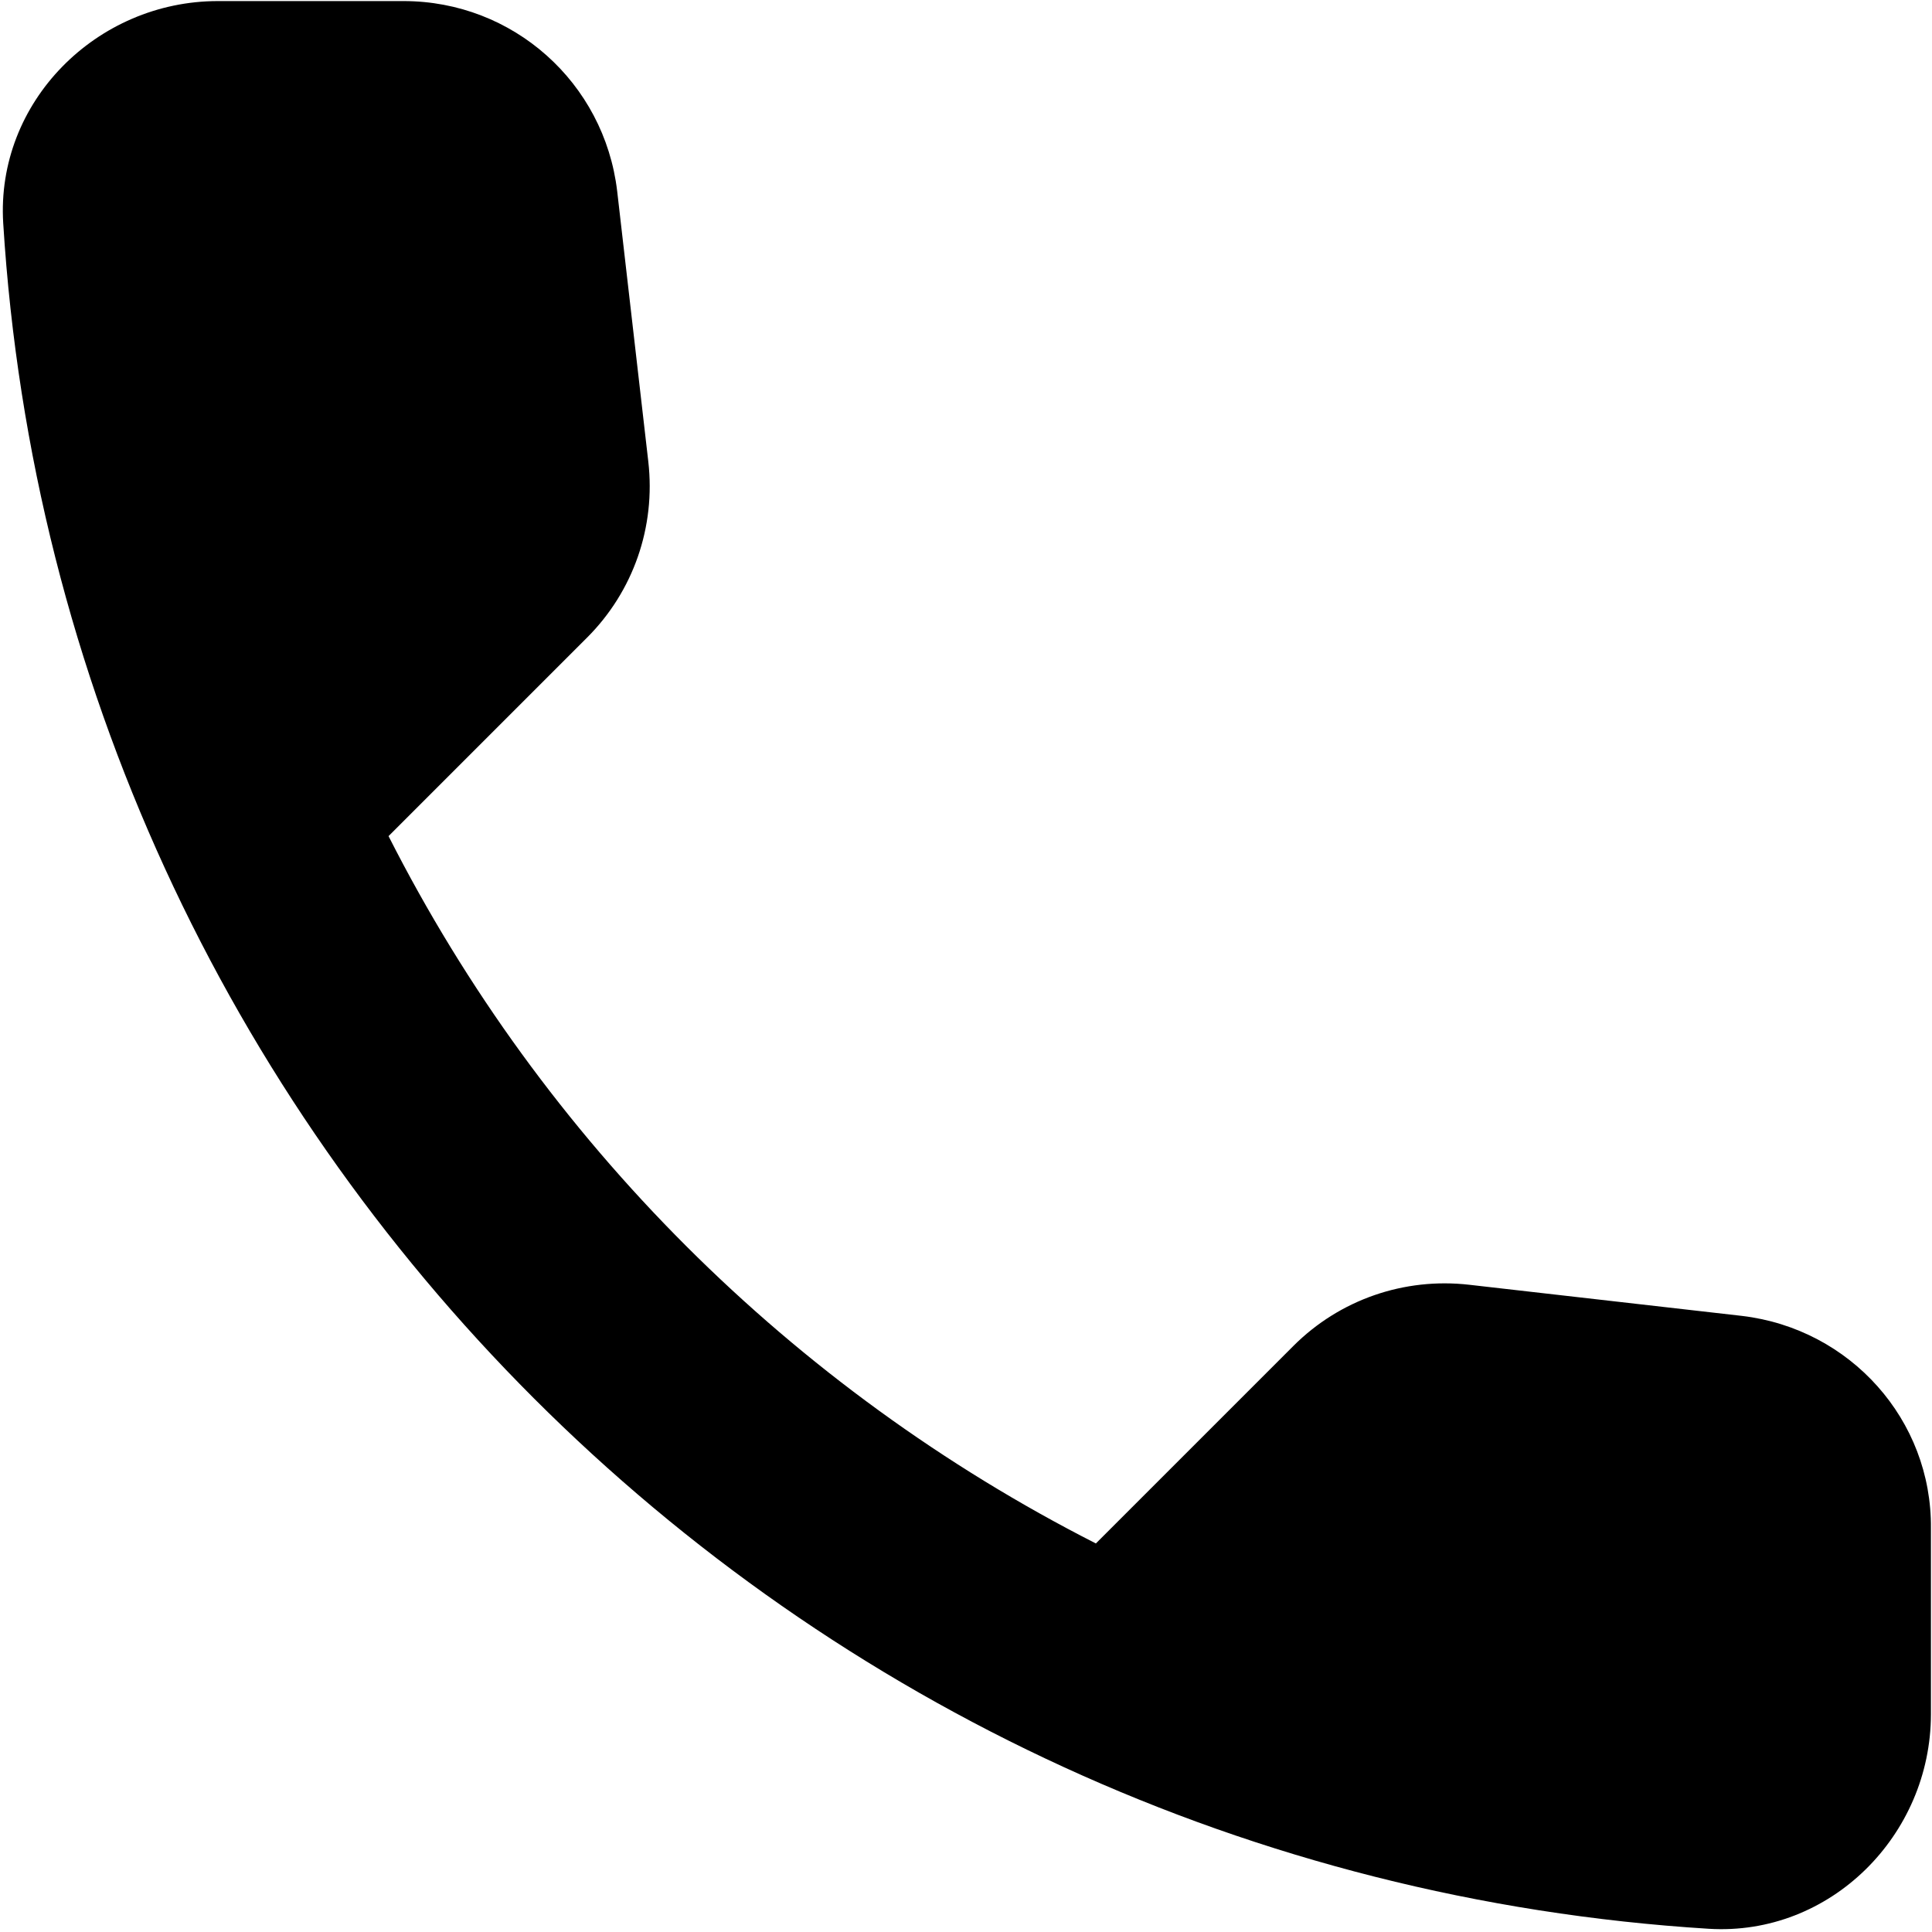
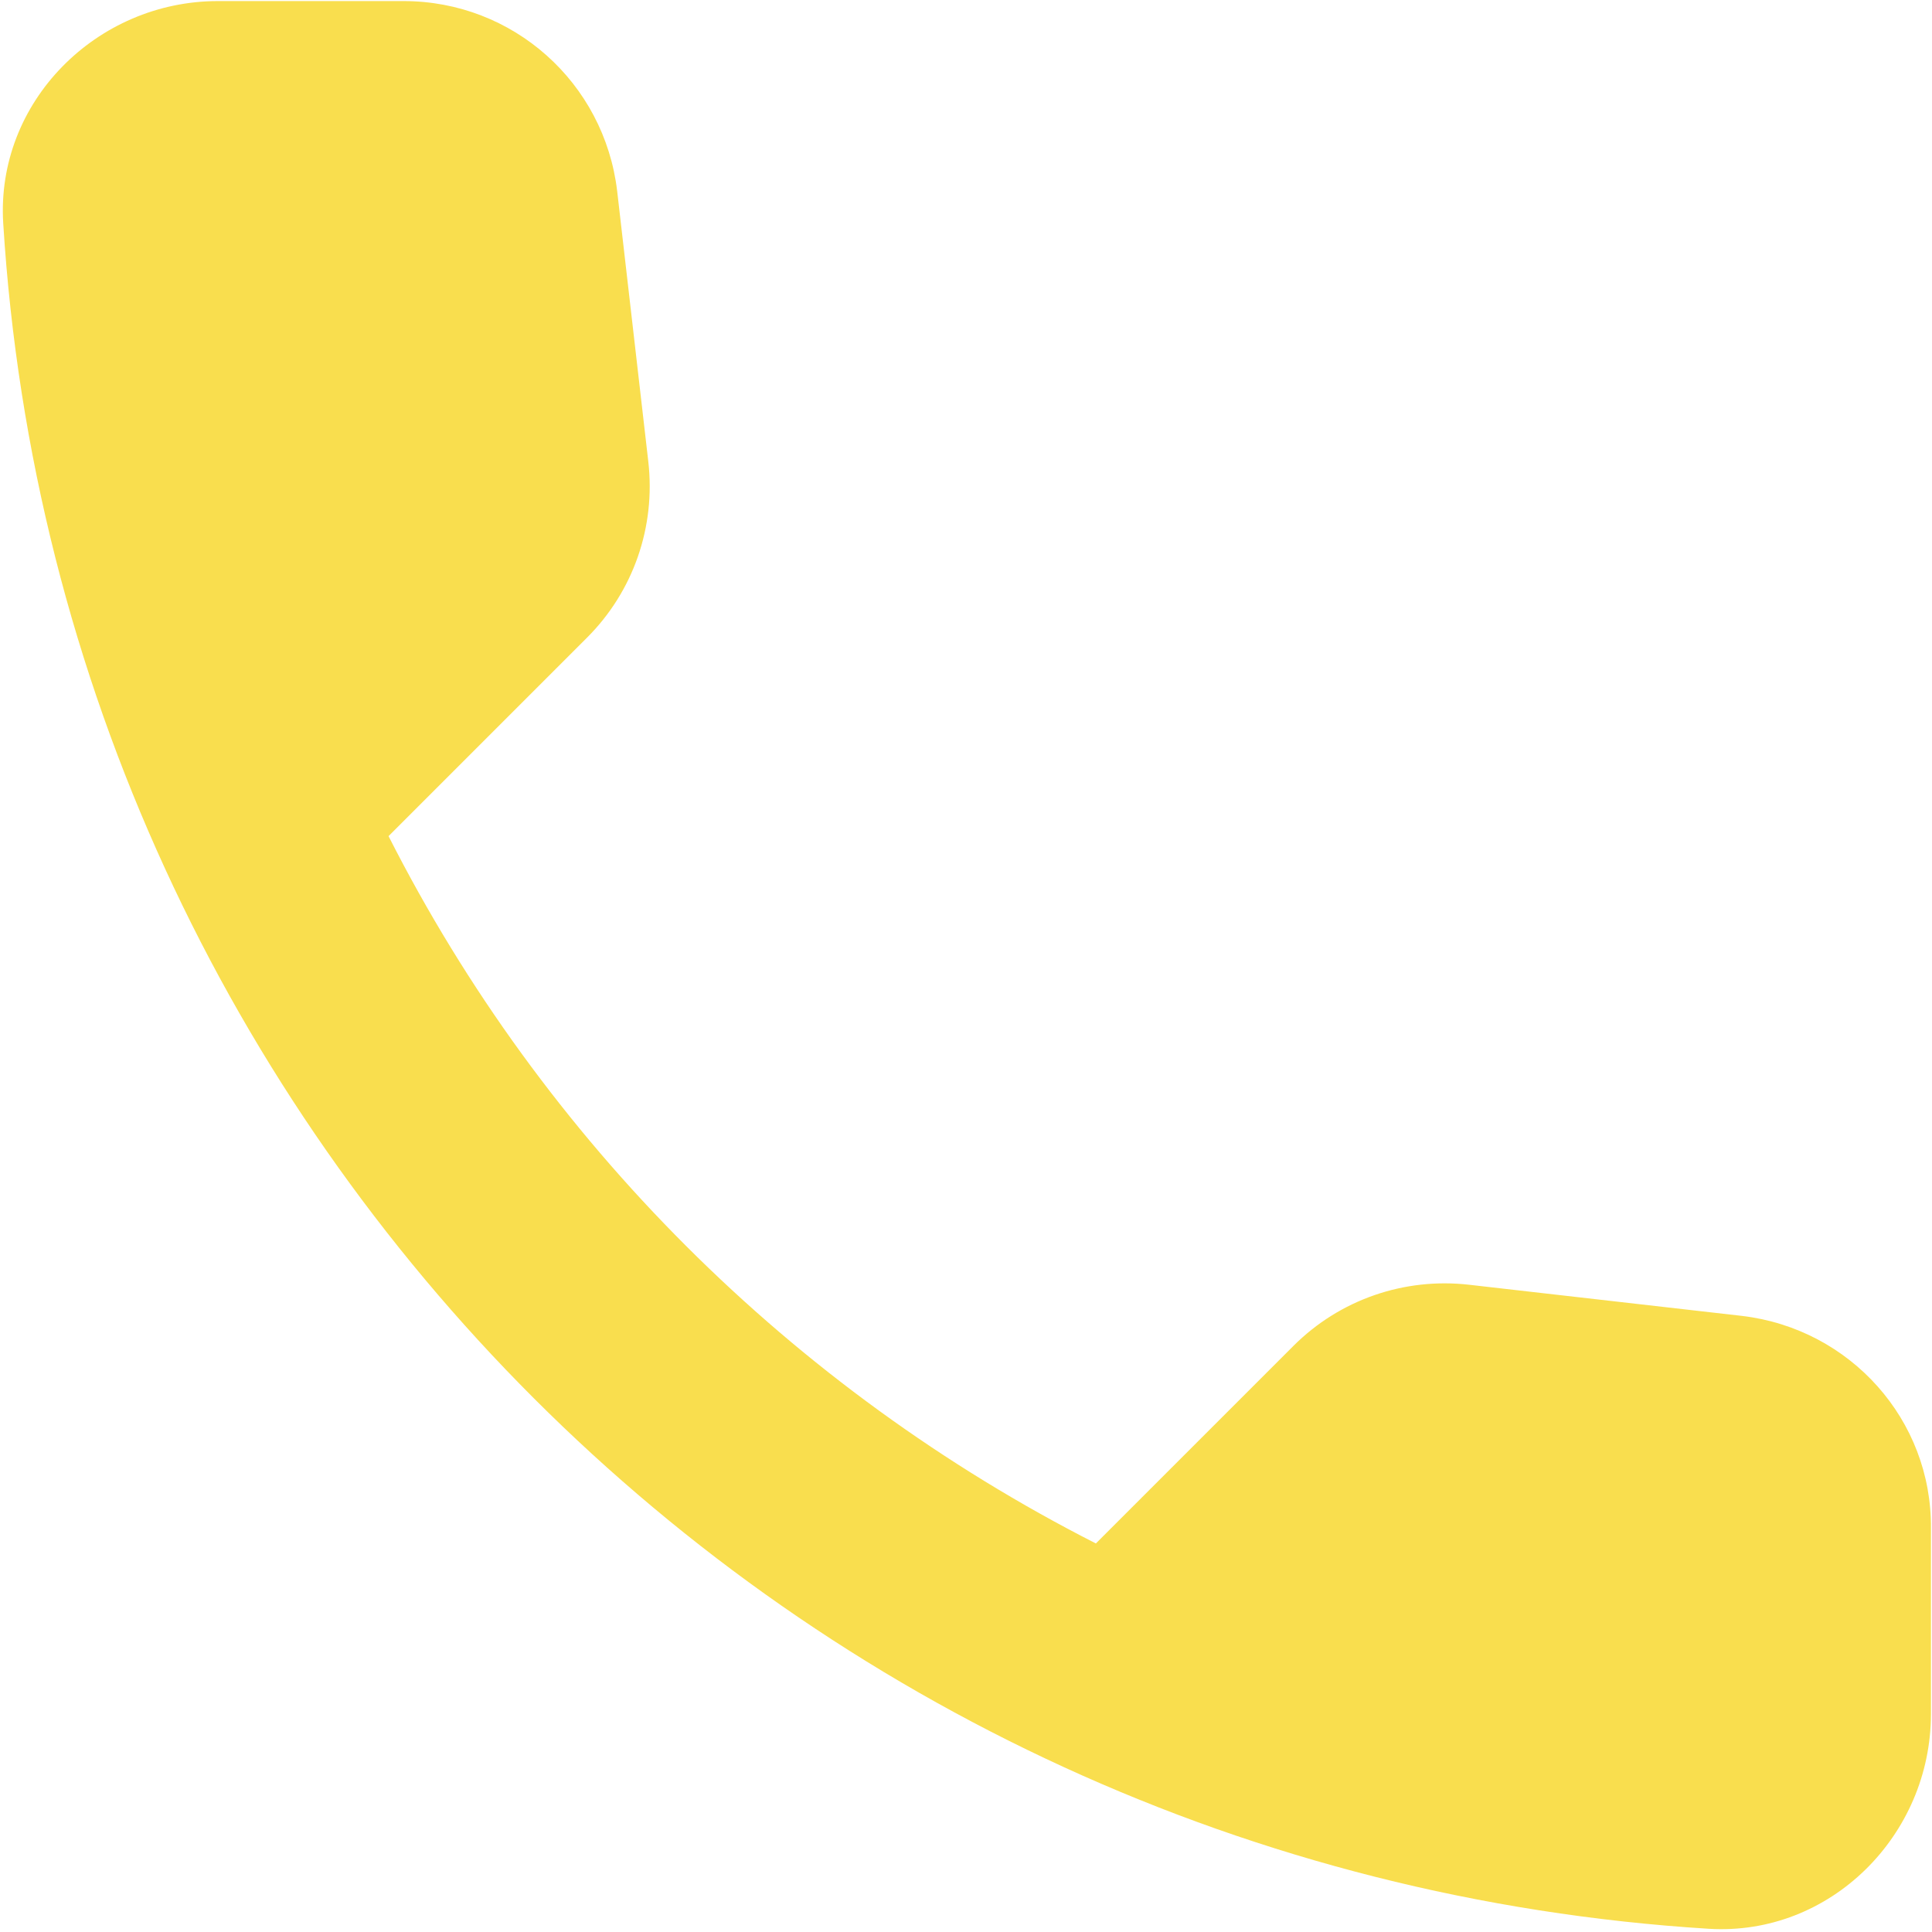
<svg xmlns="http://www.w3.org/2000/svg" width="18" height="18" viewBox="0 0 18 18" fill="none">
-   <path fill-rule="evenodd" clip-rule="evenodd" d="M16.23 12.26L13.69 11.97C13.08 11.9 12.48 12.11 12.05 12.54L10.21 14.38C7.38 12.94 5.06 10.63 3.62 7.79L5.47 5.94C5.9 5.51 6.11 4.91 6.04 4.3L5.75 1.78C5.63 0.77 4.78 0.01 3.76 0.01H2.03C0.9 0.01 -0.04 0.95 0.03 2.08C0.56 10.62 7.39 17.44 15.92 17.97C17.05 18.04 17.99 17.1 17.99 15.97V14.24C18 13.23 17.24 12.38 16.23 12.26Z" fill="#000000" />
+   <path fill-rule="evenodd" clip-rule="evenodd" d="M16.23 12.26L13.69 11.97C13.08 11.9 12.48 12.11 12.05 12.54L10.21 14.38C7.38 12.94 5.06 10.63 3.62 7.79L5.47 5.94C5.9 5.51 6.11 4.91 6.04 4.3L5.75 1.78C5.63 0.77 4.78 0.01 3.76 0.01H2.03C0.9 0.01 -0.04 0.95 0.03 2.08C0.56 10.62 7.39 17.44 15.92 17.97C17.05 18.04 17.99 17.1 17.99 15.97V14.24C18 13.23 17.24 12.38 16.23 12.26Z" fill="#F9DE4E" />
</svg>
